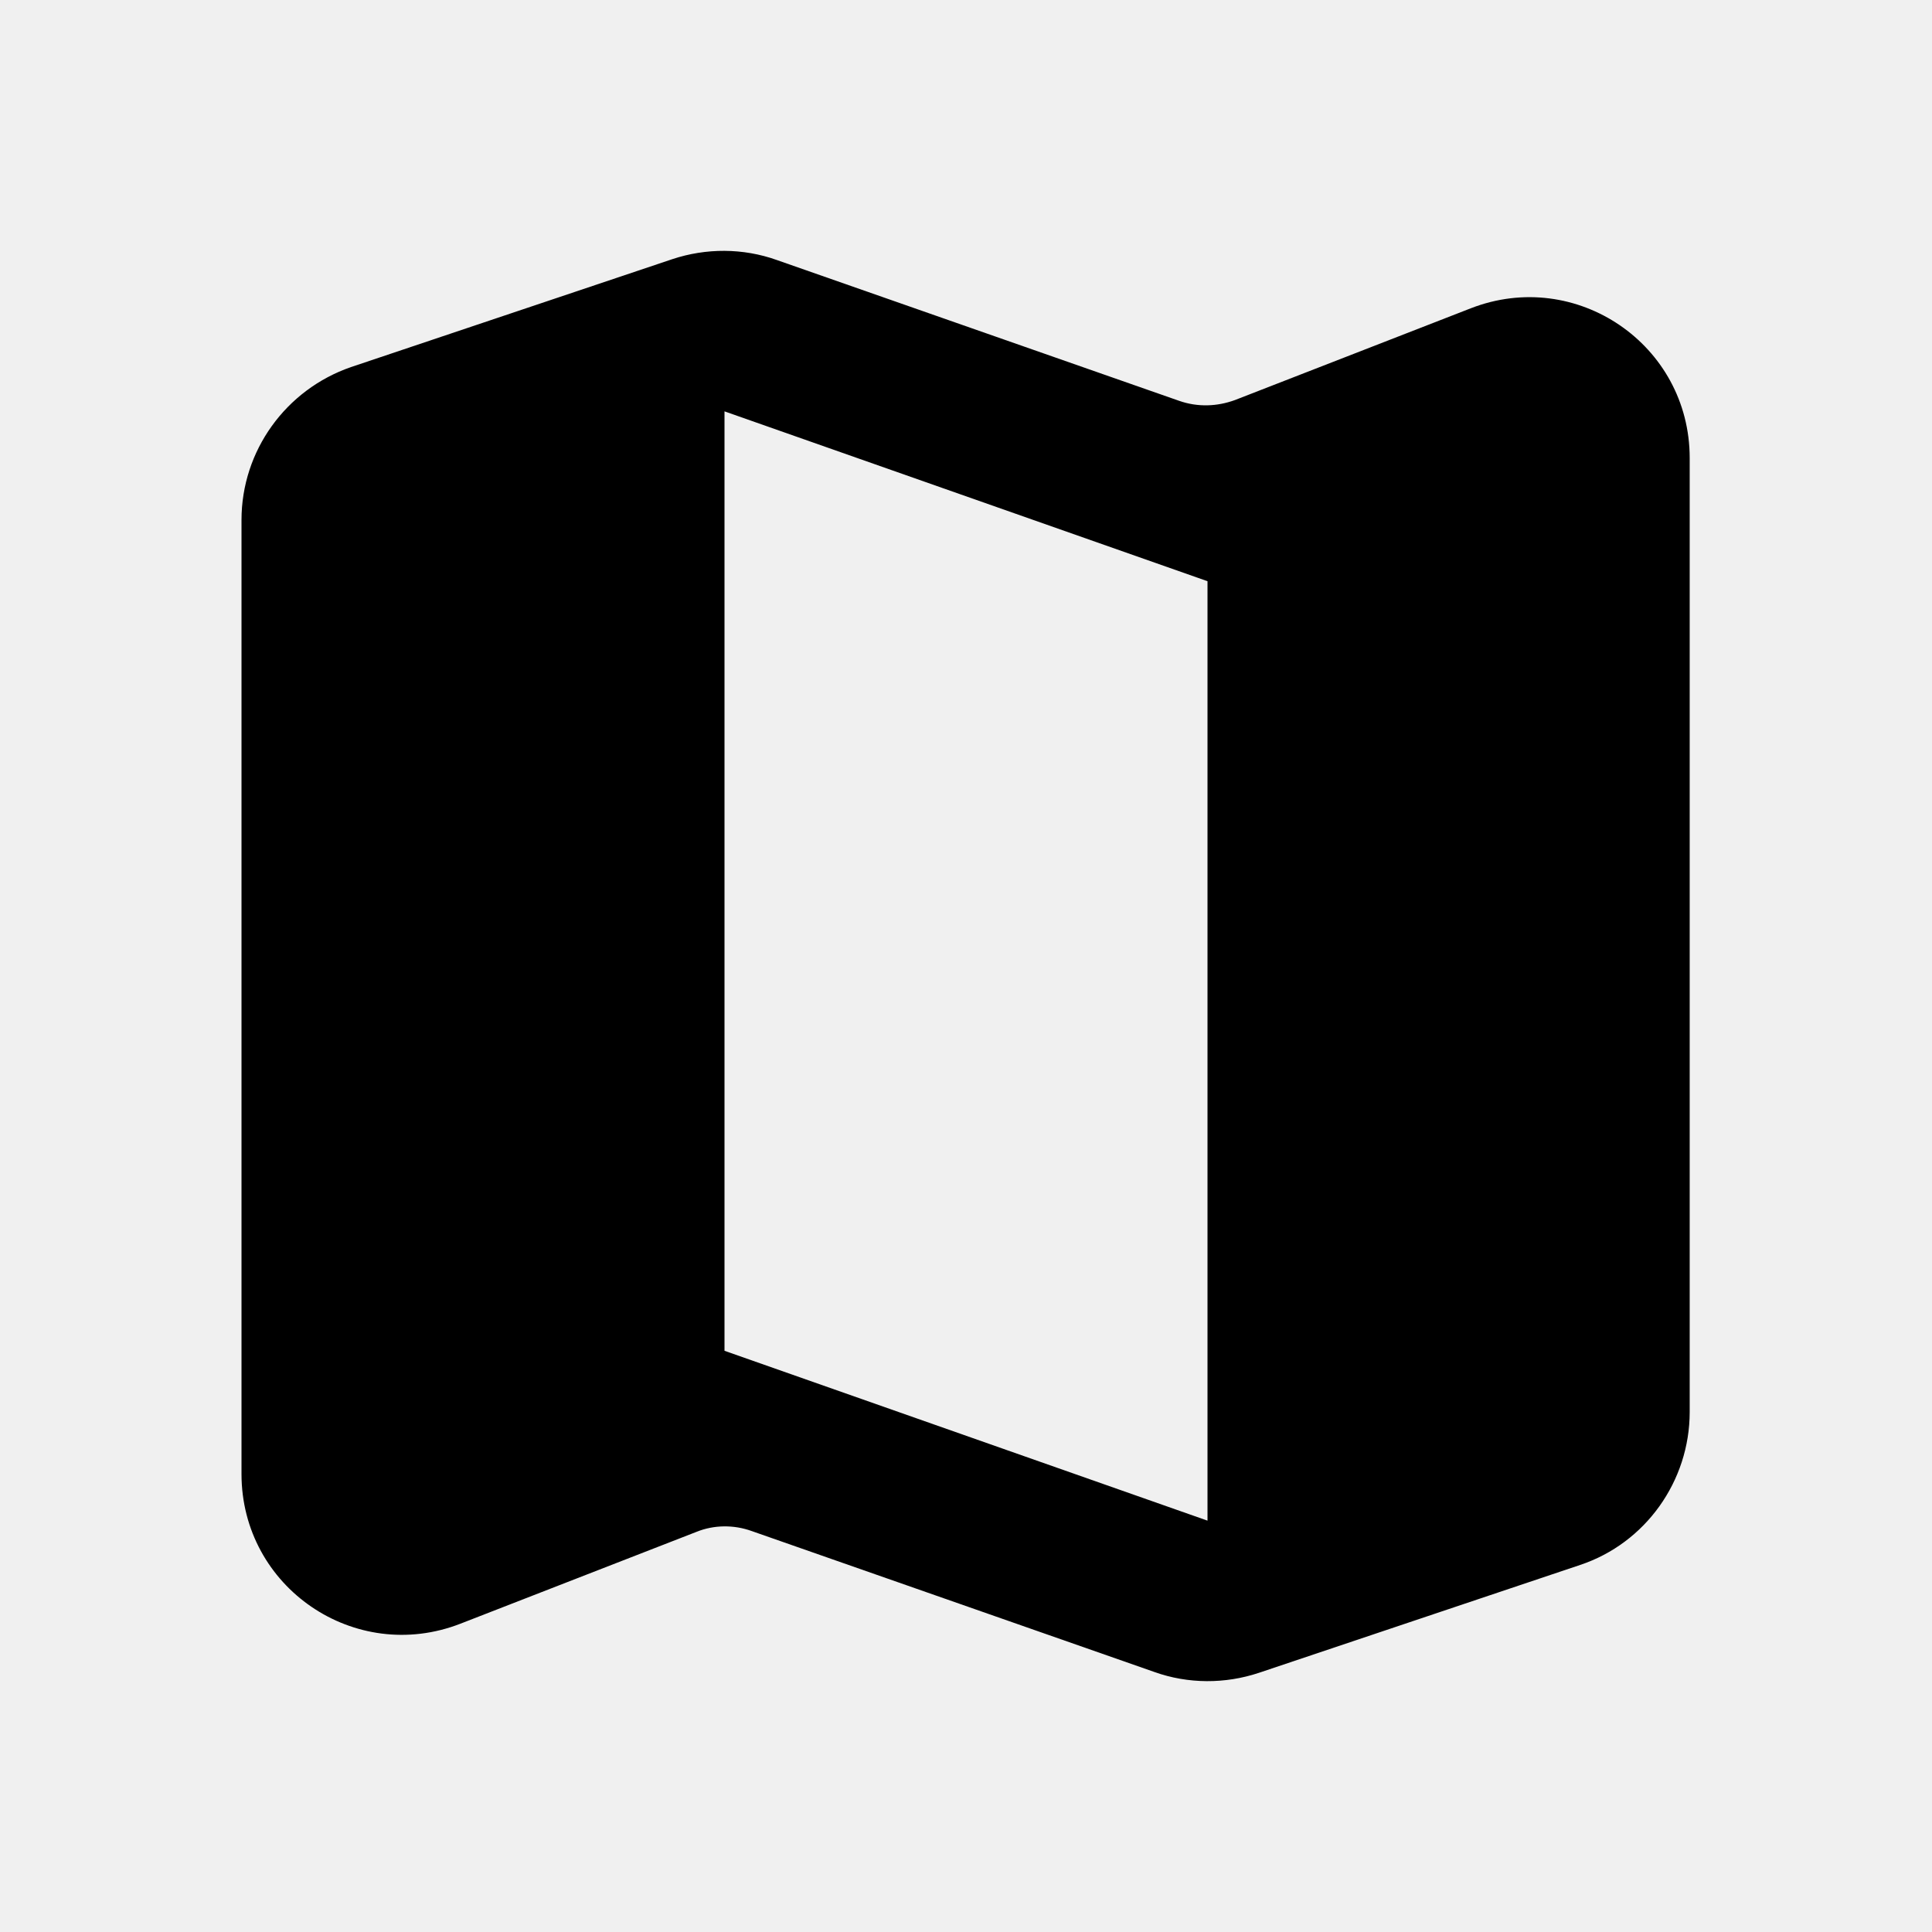
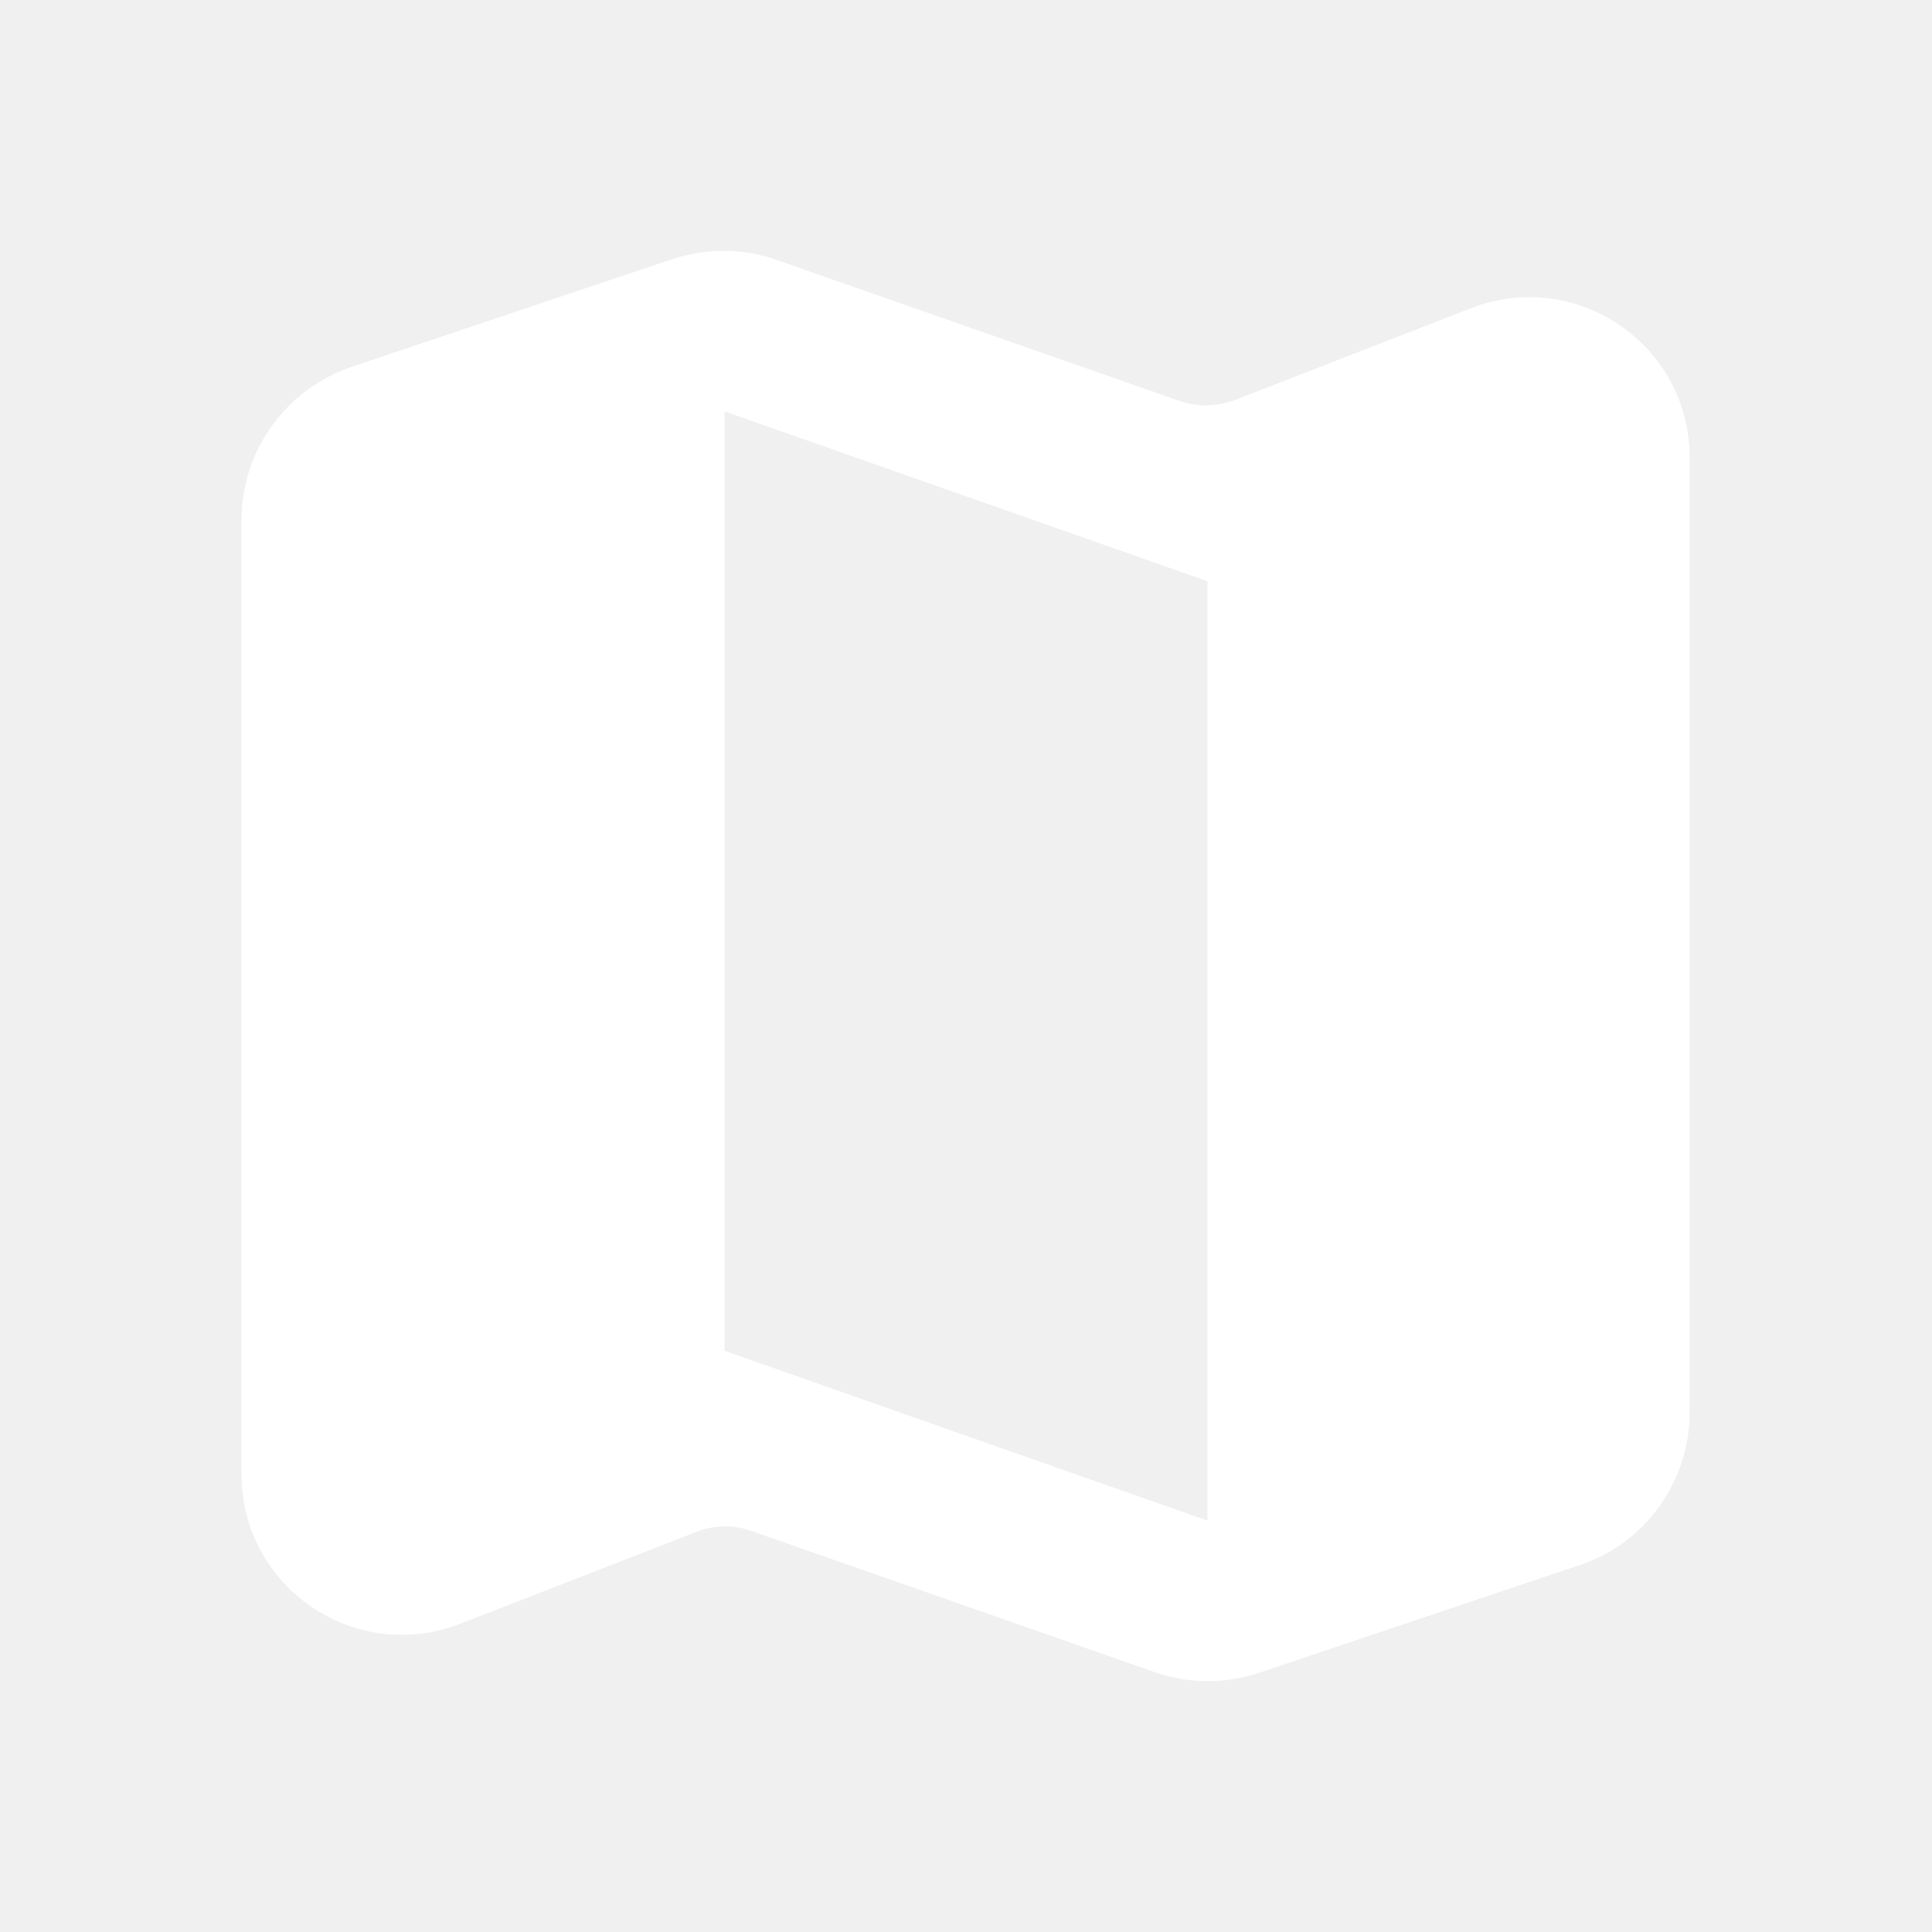
- <svg xmlns="http://www.w3.org/2000/svg" height="24px" viewBox="0 0 24 24" width="24px" fill="#000000">
+ <svg xmlns="http://www.w3.org/2000/svg" height="24px" viewBox="0 0 24 24" width="24px" fill="#ffffff">
  <path d="M0 0h24v24H0V0z" fill="none" />
  <path d="M14.65 4.98l-5-1.75c-.42-.15-.88-.15-1.3-.01L4.36 4.56C3.55 4.84 3 5.6 3 6.46v11.85c0 1.41 1.41 2.37 2.72 1.86l2.93-1.14c.22-.09.47-.09.69-.01l5 1.75c.42.15.88.15 1.3.01l3.99-1.34c.81-.27 1.36-1.04 1.36-1.9V5.69c0-1.41-1.41-2.37-2.72-1.86l-2.93 1.14c-.22.08-.46.09-.69.01zM15 18.89l-6-2.11V5.11l6 2.11v11.67z" />
</svg>
